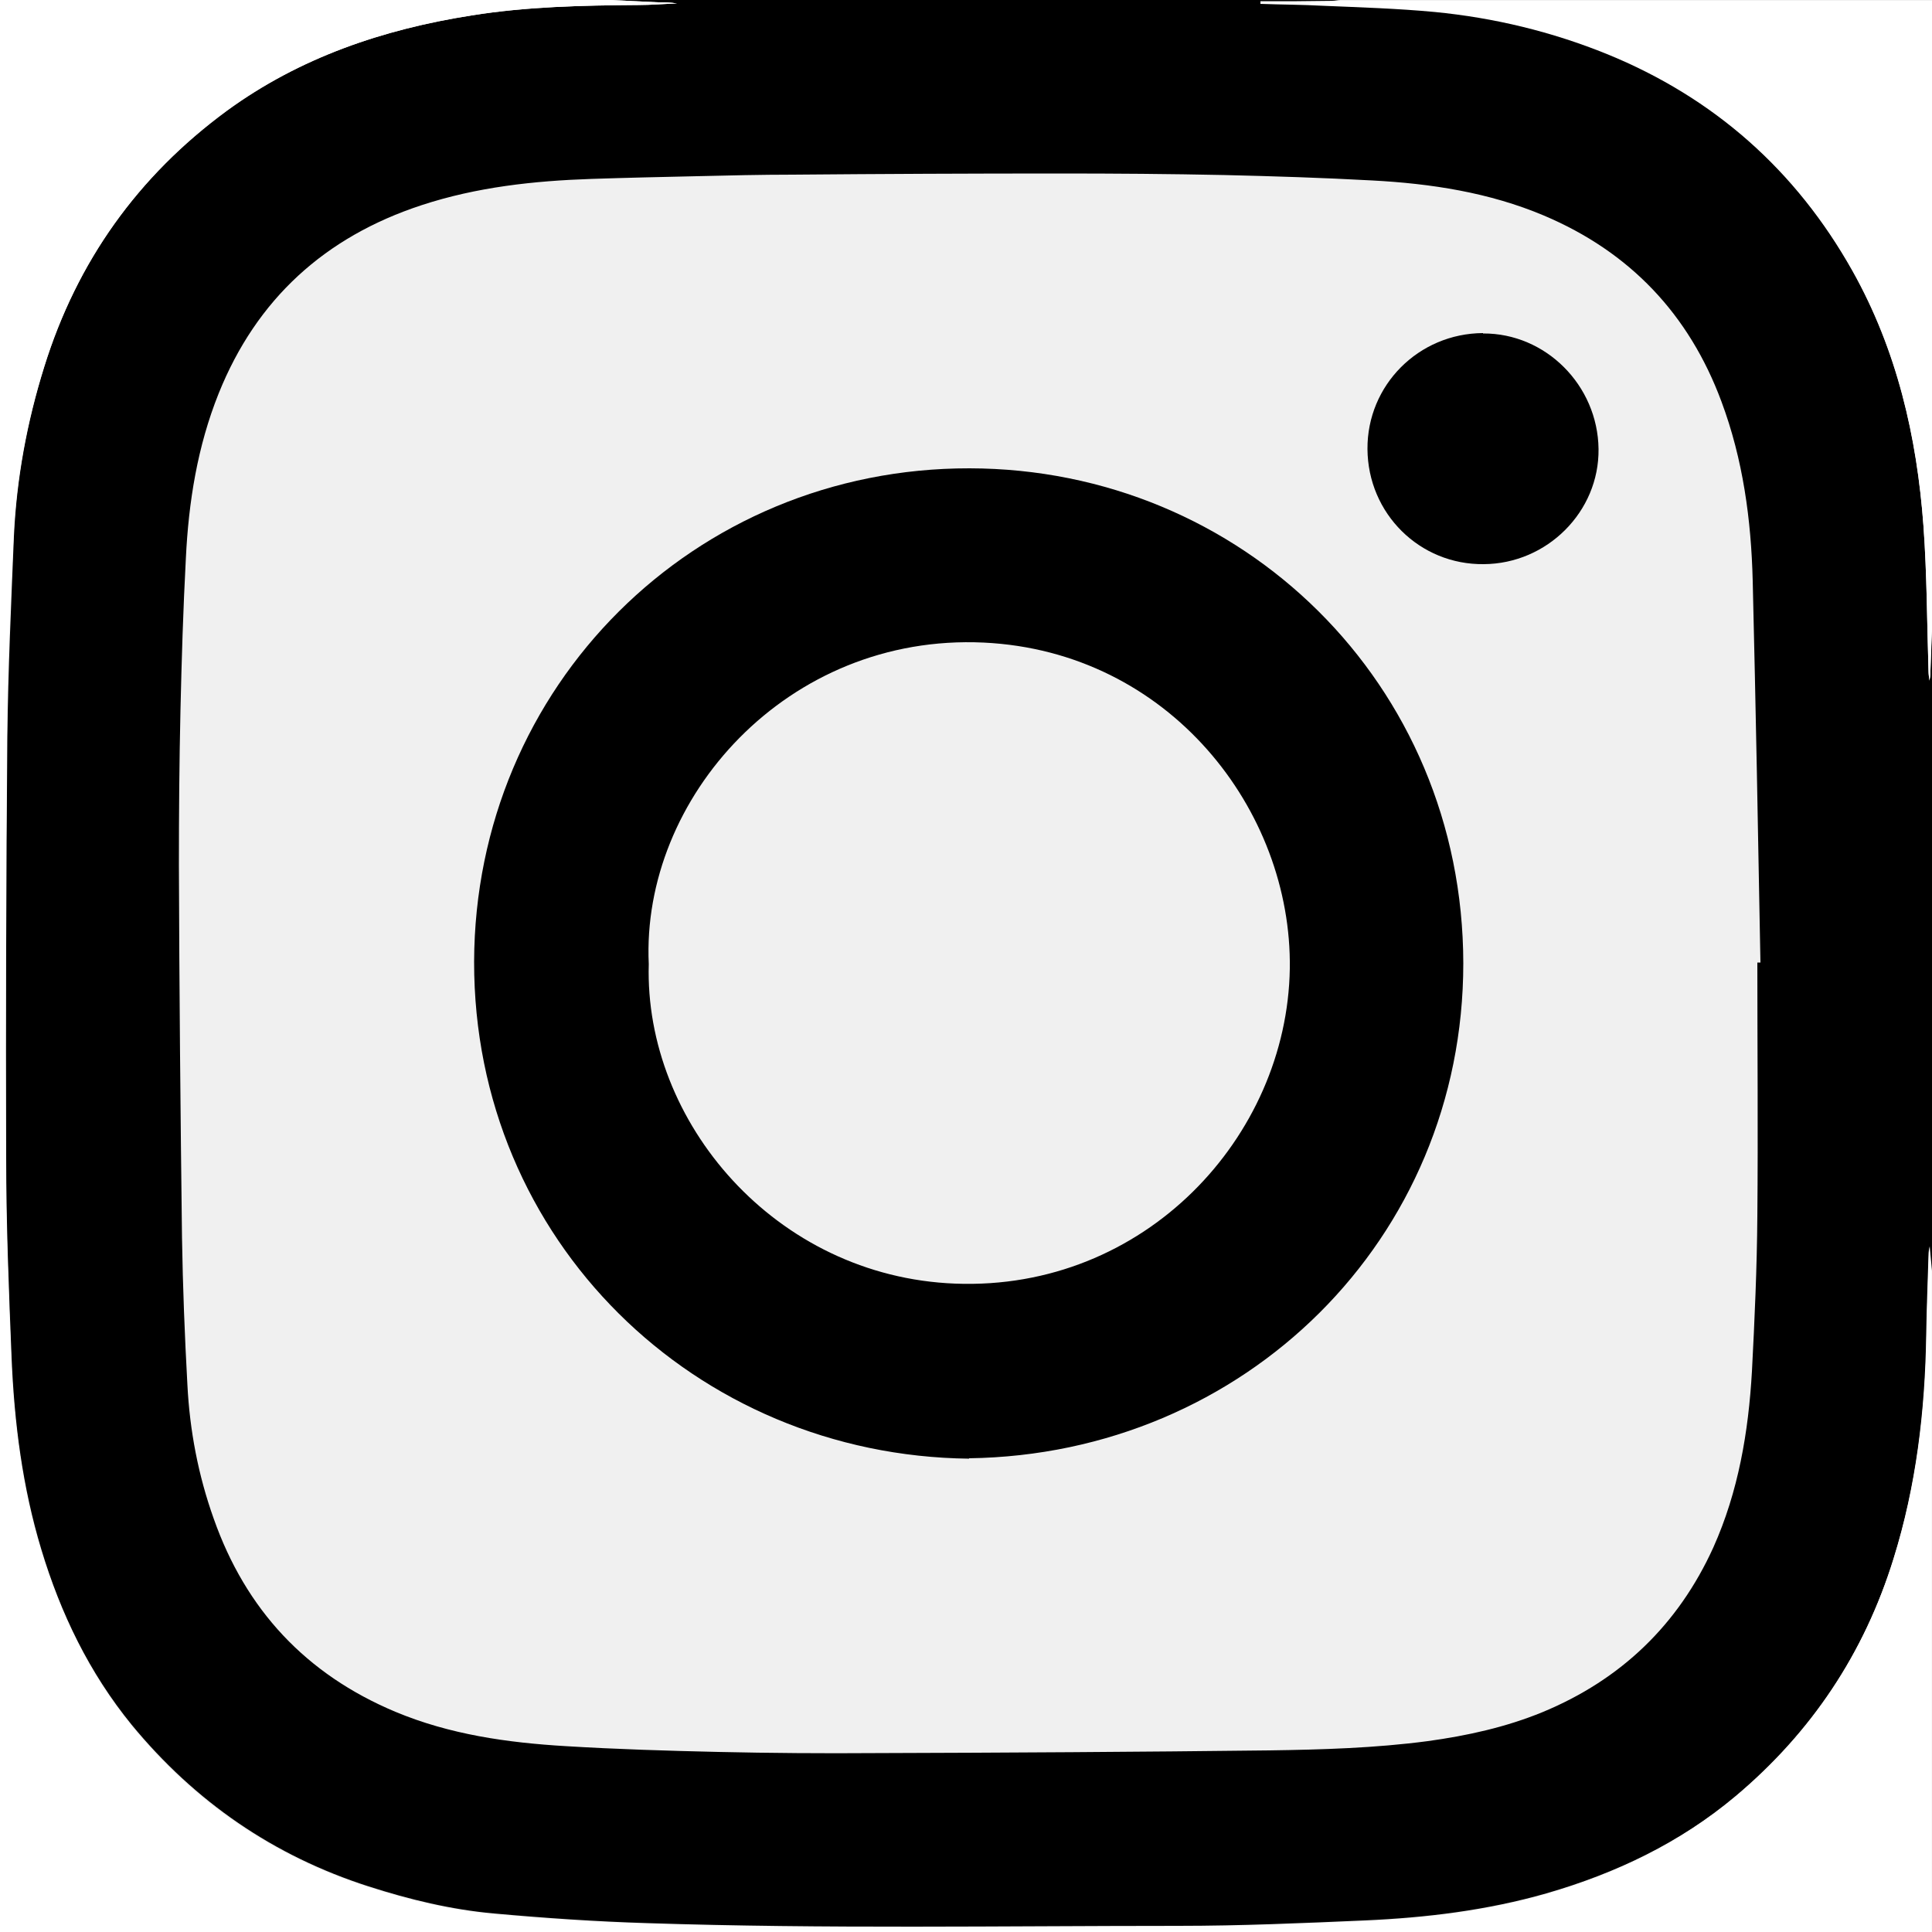
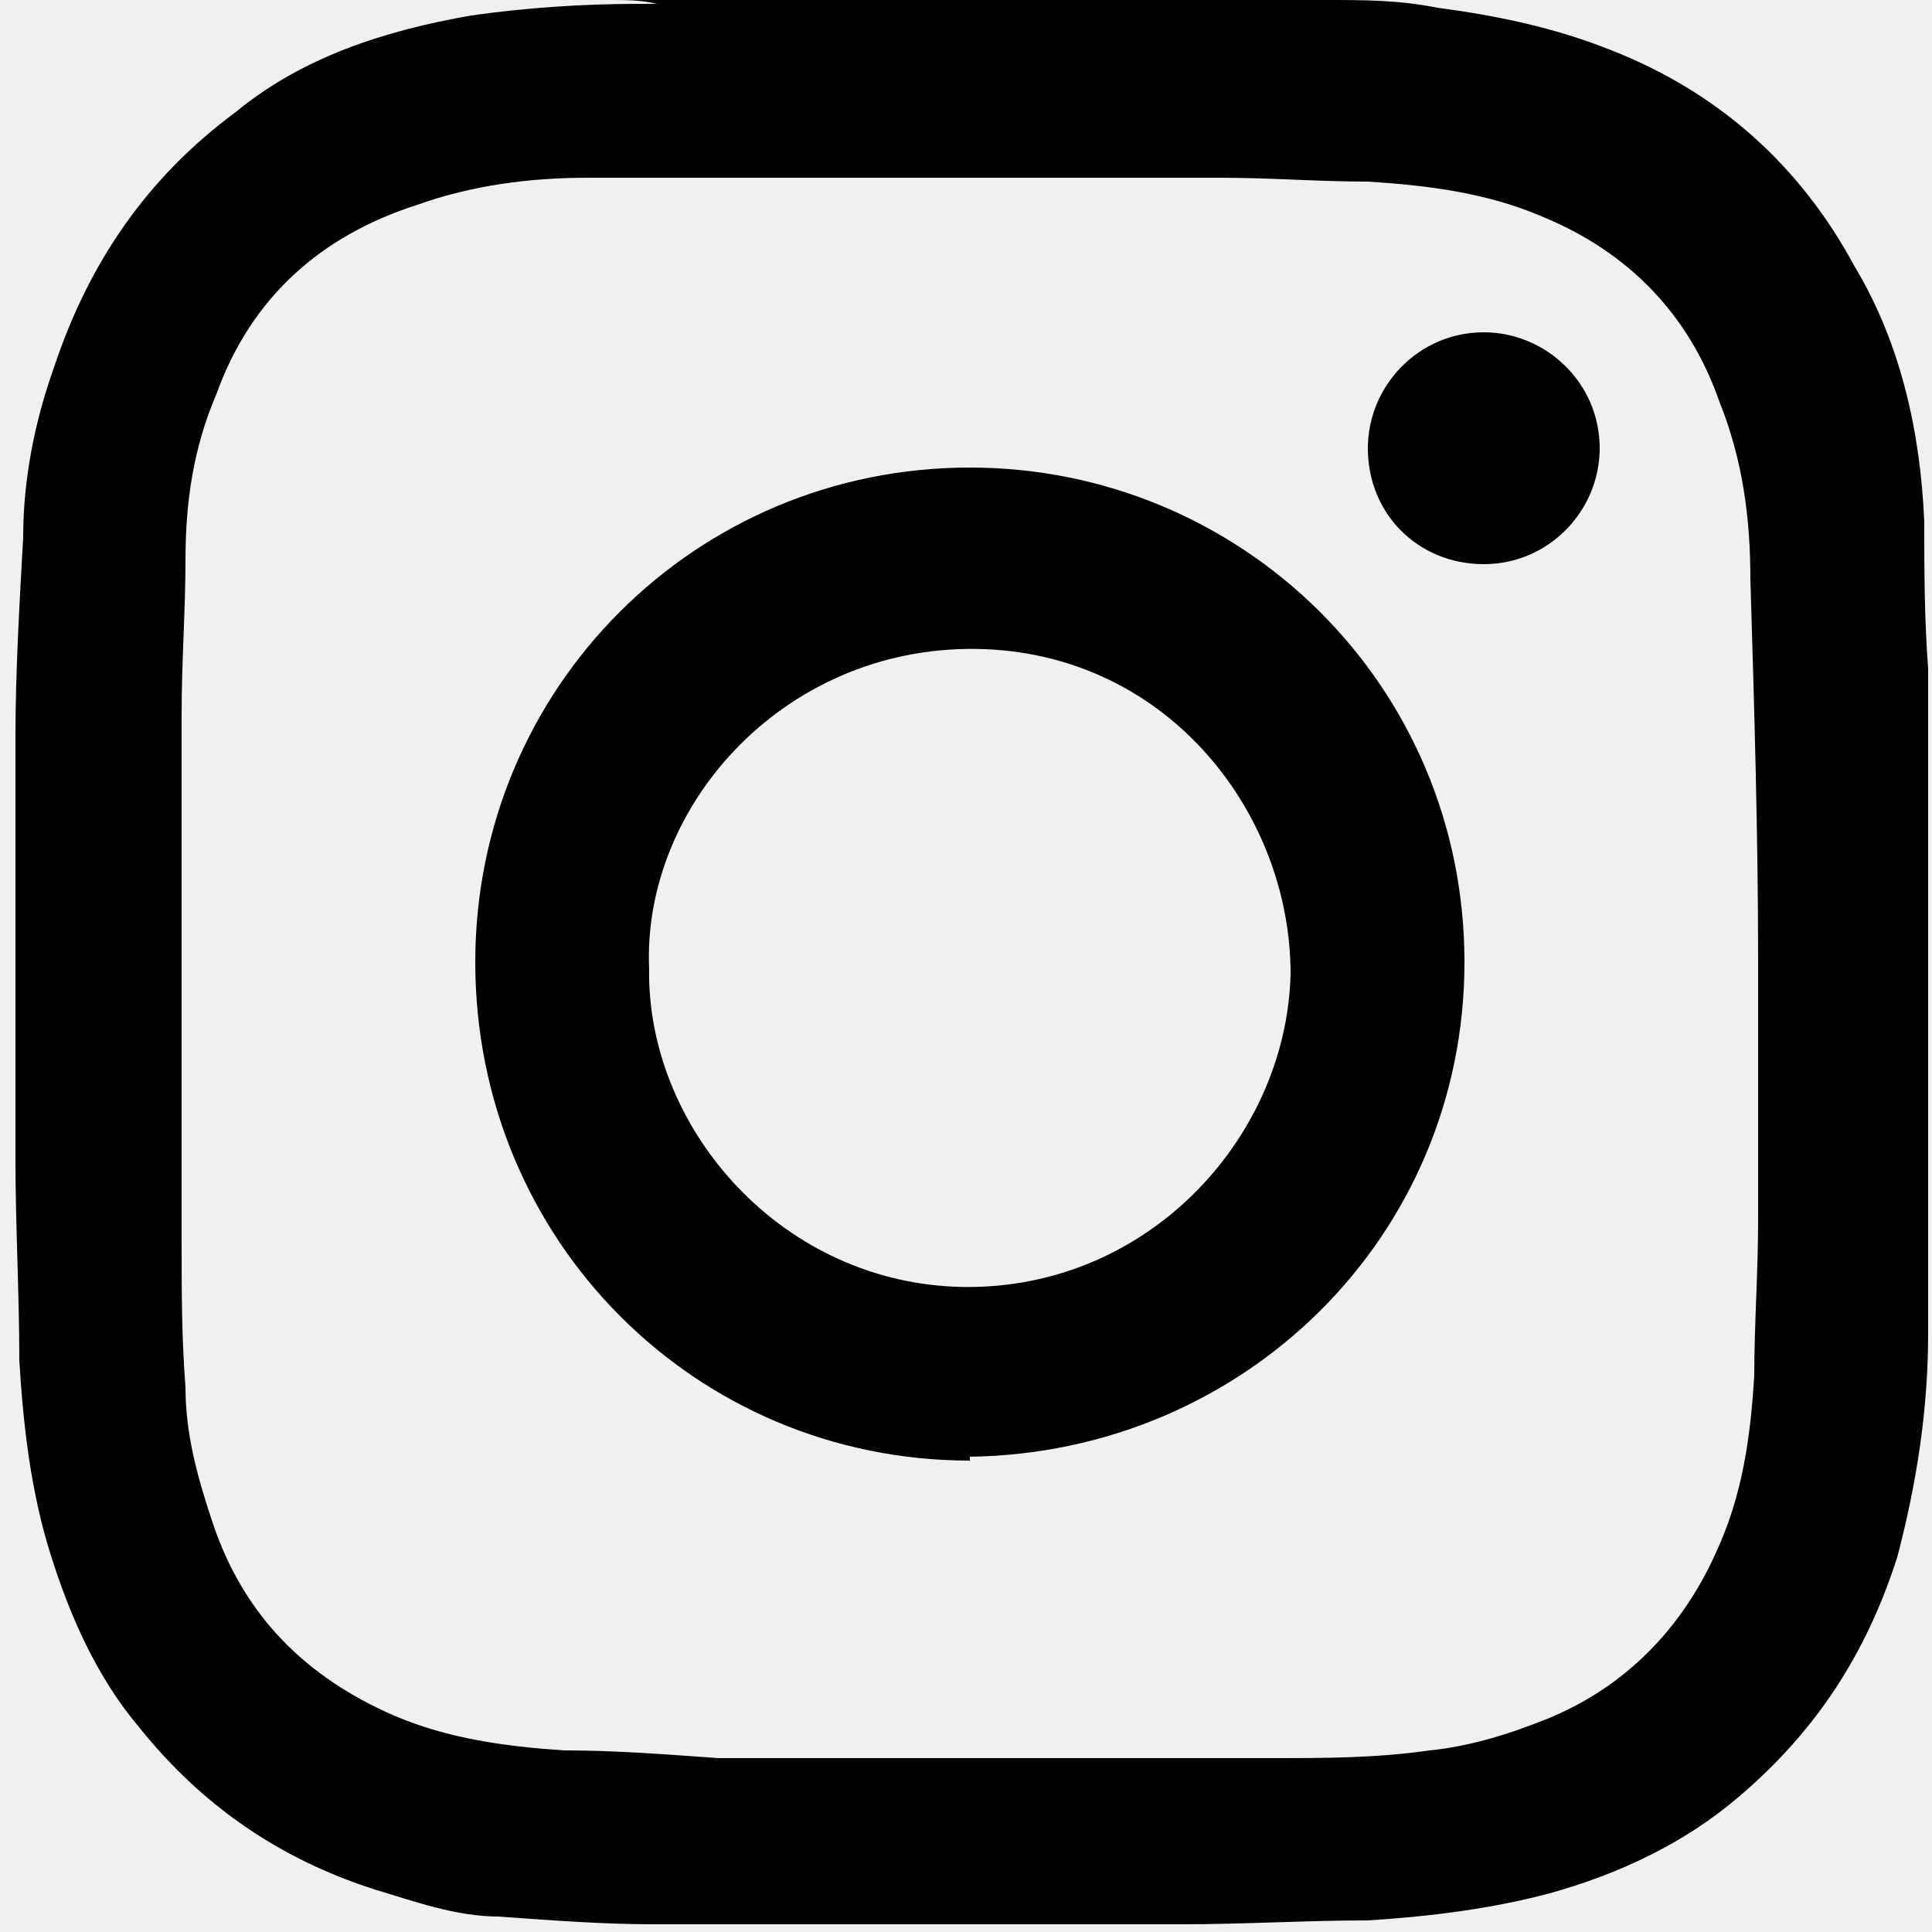
- <svg xmlns="http://www.w3.org/2000/svg" id="_レイヤー_2" viewBox="0 0 50 50">
-   <defs>
-     <style>.cls-1{fill:#fff;}</style>
-   </defs>
-   <g id="_テキスト">
-     <path d="m15.81,0C22.1,0,28.39,0,34.69,0c-.07,0-.14.02-.21.02-.31,0-.62.01-.92.01-.31,0-.63,0-.94,0,0,.02,0,.03,0,.05.54.02,1.09.02,1.63.05.96.05,1.92.07,2.88.16,1.54.15,3.02.51,4.46,1.09,2.77,1.13,4.89,3.01,6.35,5.61,1.15,2.05,1.67,4.3,1.84,6.62.09,1.25.09,2.5.13,3.75,0,.08.01.16.02.24.03-.09.03-.18.03-.26.01-.35.02-.7.04-1.05v16.6c-.02-.2-.04-.41-.06-.64-.01.08-.02.14-.02.2-.02.69-.05,1.39-.06,2.08-.03,1.97-.26,3.91-.85,5.8-.76,2.45-2.13,4.5-4.09,6.15-1.44,1.21-3.1,2-4.9,2.52-1.54.44-3.11.63-4.7.7-1.61.07-3.21.14-4.82.14-4.58,0-9.16.08-13.74-.07-1.33-.04-2.65-.13-3.98-.25-1.11-.1-2.18-.36-3.24-.7-2.46-.79-4.49-2.19-6.13-4.18-1.1-1.35-1.84-2.88-2.34-4.54-.49-1.62-.7-3.28-.77-4.96-.07-1.73-.14-3.46-.14-5.2-.01-3.63,0-7.25.03-10.88.02-1.73.1-3.45.17-5.18.07-1.5.34-2.96.79-4.4.85-2.73,2.43-4.94,4.73-6.63C7.76,1.49,9.91.76,12.2.4c1.43-.23,2.87-.26,4.31-.27.34,0,.67-.03,1.01-.04-.16-.03-.33-.03-.49-.03C16.62.04,16.22.02,15.81,0Zm29.67,24.91s.06,0,.08,0c-.06-3.29-.12-6.58-.2-9.88-.04-1.58-.25-3.14-.81-4.64-.84-2.26-2.37-3.87-4.59-4.81-1.42-.6-2.93-.83-4.45-.91-1.27-.07-2.55-.11-3.82-.14-1.42-.03-2.84-.04-4.26-.04-2.3,0-4.61.01-6.91.03-.83,0-1.66.02-2.49.04-.91.02-1.82.04-2.72.07-1.49.05-2.97.21-4.4.68-2.5.82-4.27,2.43-5.25,4.87-.55,1.37-.78,2.81-.85,4.27-.07,1.32-.11,2.63-.14,3.95-.03,1.33-.04,2.66-.04,3.99.01,3.21.04,6.42.08,9.63.02,1.27.07,2.55.14,3.82.06,1.18.28,2.34.68,3.46.83,2.36,2.39,4.03,4.7,5,1.41.59,2.9.8,4.41.89,1.31.08,2.63.12,3.95.15,1.35.03,2.71.04,4.06.03,3.4-.01,6.8-.03,10.2-.07,1.37-.02,2.74-.06,4.1-.24,1.02-.14,2.02-.36,2.97-.75,2.03-.84,3.51-2.26,4.42-4.26.65-1.45.91-2.99,1-4.56.07-1.34.13-2.68.14-4.02.02-2.18,0-4.37,0-6.55Z" />
-     <path class="cls-1" d="m15.81,0c.41.02.81.04,1.22.06.16,0,.33,0,.49.03-.34.01-.67.04-1.01.04-1.44.01-2.88.04-4.31.27-2.29.36-4.44,1.09-6.33,2.47-2.3,1.69-3.88,3.9-4.73,6.63-.45,1.43-.72,2.9-.79,4.4-.08,1.72-.16,3.45-.17,5.18-.03,3.63-.05,7.25-.03,10.88,0,1.73.07,3.46.14,5.2.07,1.68.28,3.34.77,4.96.51,1.65,1.24,3.19,2.34,4.54,1.63,2,3.67,3.39,6.13,4.18,1.06.34,2.14.6,3.24.7,1.32.12,2.65.21,3.98.25,4.58.15,9.16.07,13.74.07,1.61,0,3.22-.07,4.82-.14,1.59-.07,3.17-.26,4.7-.7,1.8-.52,3.45-1.31,4.9-2.52,1.97-1.65,3.33-3.7,4.09-6.15.59-1.89.82-3.83.85-5.8.01-.69.04-1.39.06-2.08,0-.06.01-.11.02-.2.02.24.04.44.06.64v17.09H0V0C5.27,0,10.54,0,15.81,0Z" />
-     <path class="cls-1" d="m50,16.31c-.01.35-.03.7-.04,1.05,0,.09,0,.17-.03.26,0-.08-.02-.16-.02-.24-.04-1.25-.04-2.5-.13-3.75-.17-2.33-.69-4.57-1.84-6.62-1.46-2.6-3.58-4.48-6.35-5.61-1.43-.58-2.92-.94-4.46-1.09-.96-.09-1.92-.12-2.88-.16-.54-.03-1.09-.03-1.63-.05,0-.02,0-.03,0-.05.31,0,.63,0,.94,0,.31,0,.62,0,.92-.01.07,0,.14-.02.21-.02,5.1,0,10.21,0,15.31,0v16.31Z" />
-     <path d="m25.08,37.75c-7.09-.08-12.82-5.65-12.81-12.86.02-7.13,5.69-12.78,12.82-12.77,7.04.01,12.77,5.57,12.78,12.81,0,7.14-5.66,12.71-12.79,12.81Zm-8.29-12.8c-.12,4.08,3.27,8.09,7.93,8.27,4.9.19,8.59-3.79,8.66-8.15.06-4.1-3.12-8.21-7.92-8.44-5.09-.24-8.87,4.03-8.67,8.32Z" />
-     <path d="m38.38,8.63c1.62-.01,2.97,1.34,2.99,2.99.02,1.62-1.33,2.97-2.97,2.98-1.66.02-3-1.31-3.01-2.98-.01-1.65,1.32-2.99,2.99-3Z" />
+ <svg xmlns="http://www.w3.org/2000/svg" version="1.1" viewBox="0 0 50 50">
+   <g>
+     <g id="_レイヤー_2">
+       <g id="_テキスト">
+         <path d="M15.8,0h18.9C34.6,0,34.5,0,34.5,0c-.3,0-.6,0-.9,0h-.9c.5,0,1.1,0,1.6,0,1,0,1.9,0,2.9.2,1.5.2,3,.5,4.5,1.1,2.8,1.1,4.9,3,6.3,5.6,1.2,2,1.7,4.3,1.8,6.6,0,1.2,0,2.5.1,3.8,0,0,0,.2,0,.2,0,0,0-.2,0-.3,0-.4,0-.7,0-1v16.6c0-.2,0-.4,0-.6,0,0,0,.1,0,.2,0,.7,0,1.4,0,2.1,0,2-.3,3.9-.8,5.8-.8,2.5-2.1,4.5-4.1,6.2-1.4,1.2-3.1,2-4.9,2.5-1.5.4-3.1.6-4.7.7-1.6,0-3.2.1-4.8.1-4.6,0-9.2,0-13.7,0-1.3,0-2.6-.1-4-.2-1.1,0-2.2-.4-3.2-.7-2.5-.8-4.5-2.2-6.1-4.2-1.1-1.3-1.8-2.9-2.3-4.5-.5-1.6-.7-3.3-.8-5,0-1.7-.1-3.5-.1-5.2,0-3.6,0-7.2,0-10.9,0-1.7.1-3.4.2-5.2,0-1.5.3-3,.8-4.4.9-2.7,2.4-4.9,4.7-6.6C7.8,1.5,9.9.8,12.2.4c1.4-.2,2.9-.3,4.3-.3.3,0,.7,0,1,0-.2,0-.3,0-.5,0C16.6,0,16.2,0,15.8,0ZM45.5,24.9h0c0-3.3-.1-6.6-.2-9.9,0-1.6-.2-3.1-.8-4.6-.8-2.3-2.4-3.9-4.6-4.8-1.4-.6-2.9-.8-4.5-.9-1.3,0-2.5-.1-3.8-.1-1.4,0-2.8,0-4.3,0-2.3,0-4.6,0-6.9,0-.8,0-1.7,0-2.5,0-.9,0-1.8,0-2.7,0-1.5,0-3,.2-4.4.7-2.5.8-4.3,2.4-5.2,4.9-.6,1.4-.8,2.8-.8,4.3,0,1.3-.1,2.6-.1,4,0,1.3,0,2.7,0,4,0,3.2,0,6.4,0,9.6,0,1.3,0,2.5.1,3.8,0,1.2.3,2.3.7,3.5.8,2.4,2.4,4,4.7,5,1.4.6,2.9.8,4.4.9,1.3,0,2.6.1,4,.2,1.4,0,2.7,0,4.1,0,3.4,0,6.8,0,10.2,0,1.4,0,2.7,0,4.1-.2,1-.1,2-.4,3-.8,2-.8,3.5-2.3,4.4-4.3.7-1.5.9-3,1-4.6,0-1.3.1-2.7.1-4,0-2.2,0-4.4,0-6.5h0Z" />
+         <path d="M25.1,37.8c-7.1,0-12.8-5.7-12.8-12.9,0-7.1,5.7-12.8,12.8-12.8,7,0,12.8,5.6,12.8,12.8,0,7.1-5.7,12.7-12.8,12.8h0ZM16.8,25c-.1,4.1,3.3,8.1,7.9,8.3,4.9.2,8.6-3.8,8.7-8.1,0-4.1-3.1-8.2-7.9-8.4-5.1-.2-8.9,4-8.7,8.3Z" />
+         <path d="M38.4,8.6c1.6,0,3,1.3,3,3,0,1.6-1.3,3-3,3-1.7,0-3-1.3-3-3,0-1.6,1.3-3,3-3h0Z" />
+       </g>
+     </g>
  </g>
</svg>
